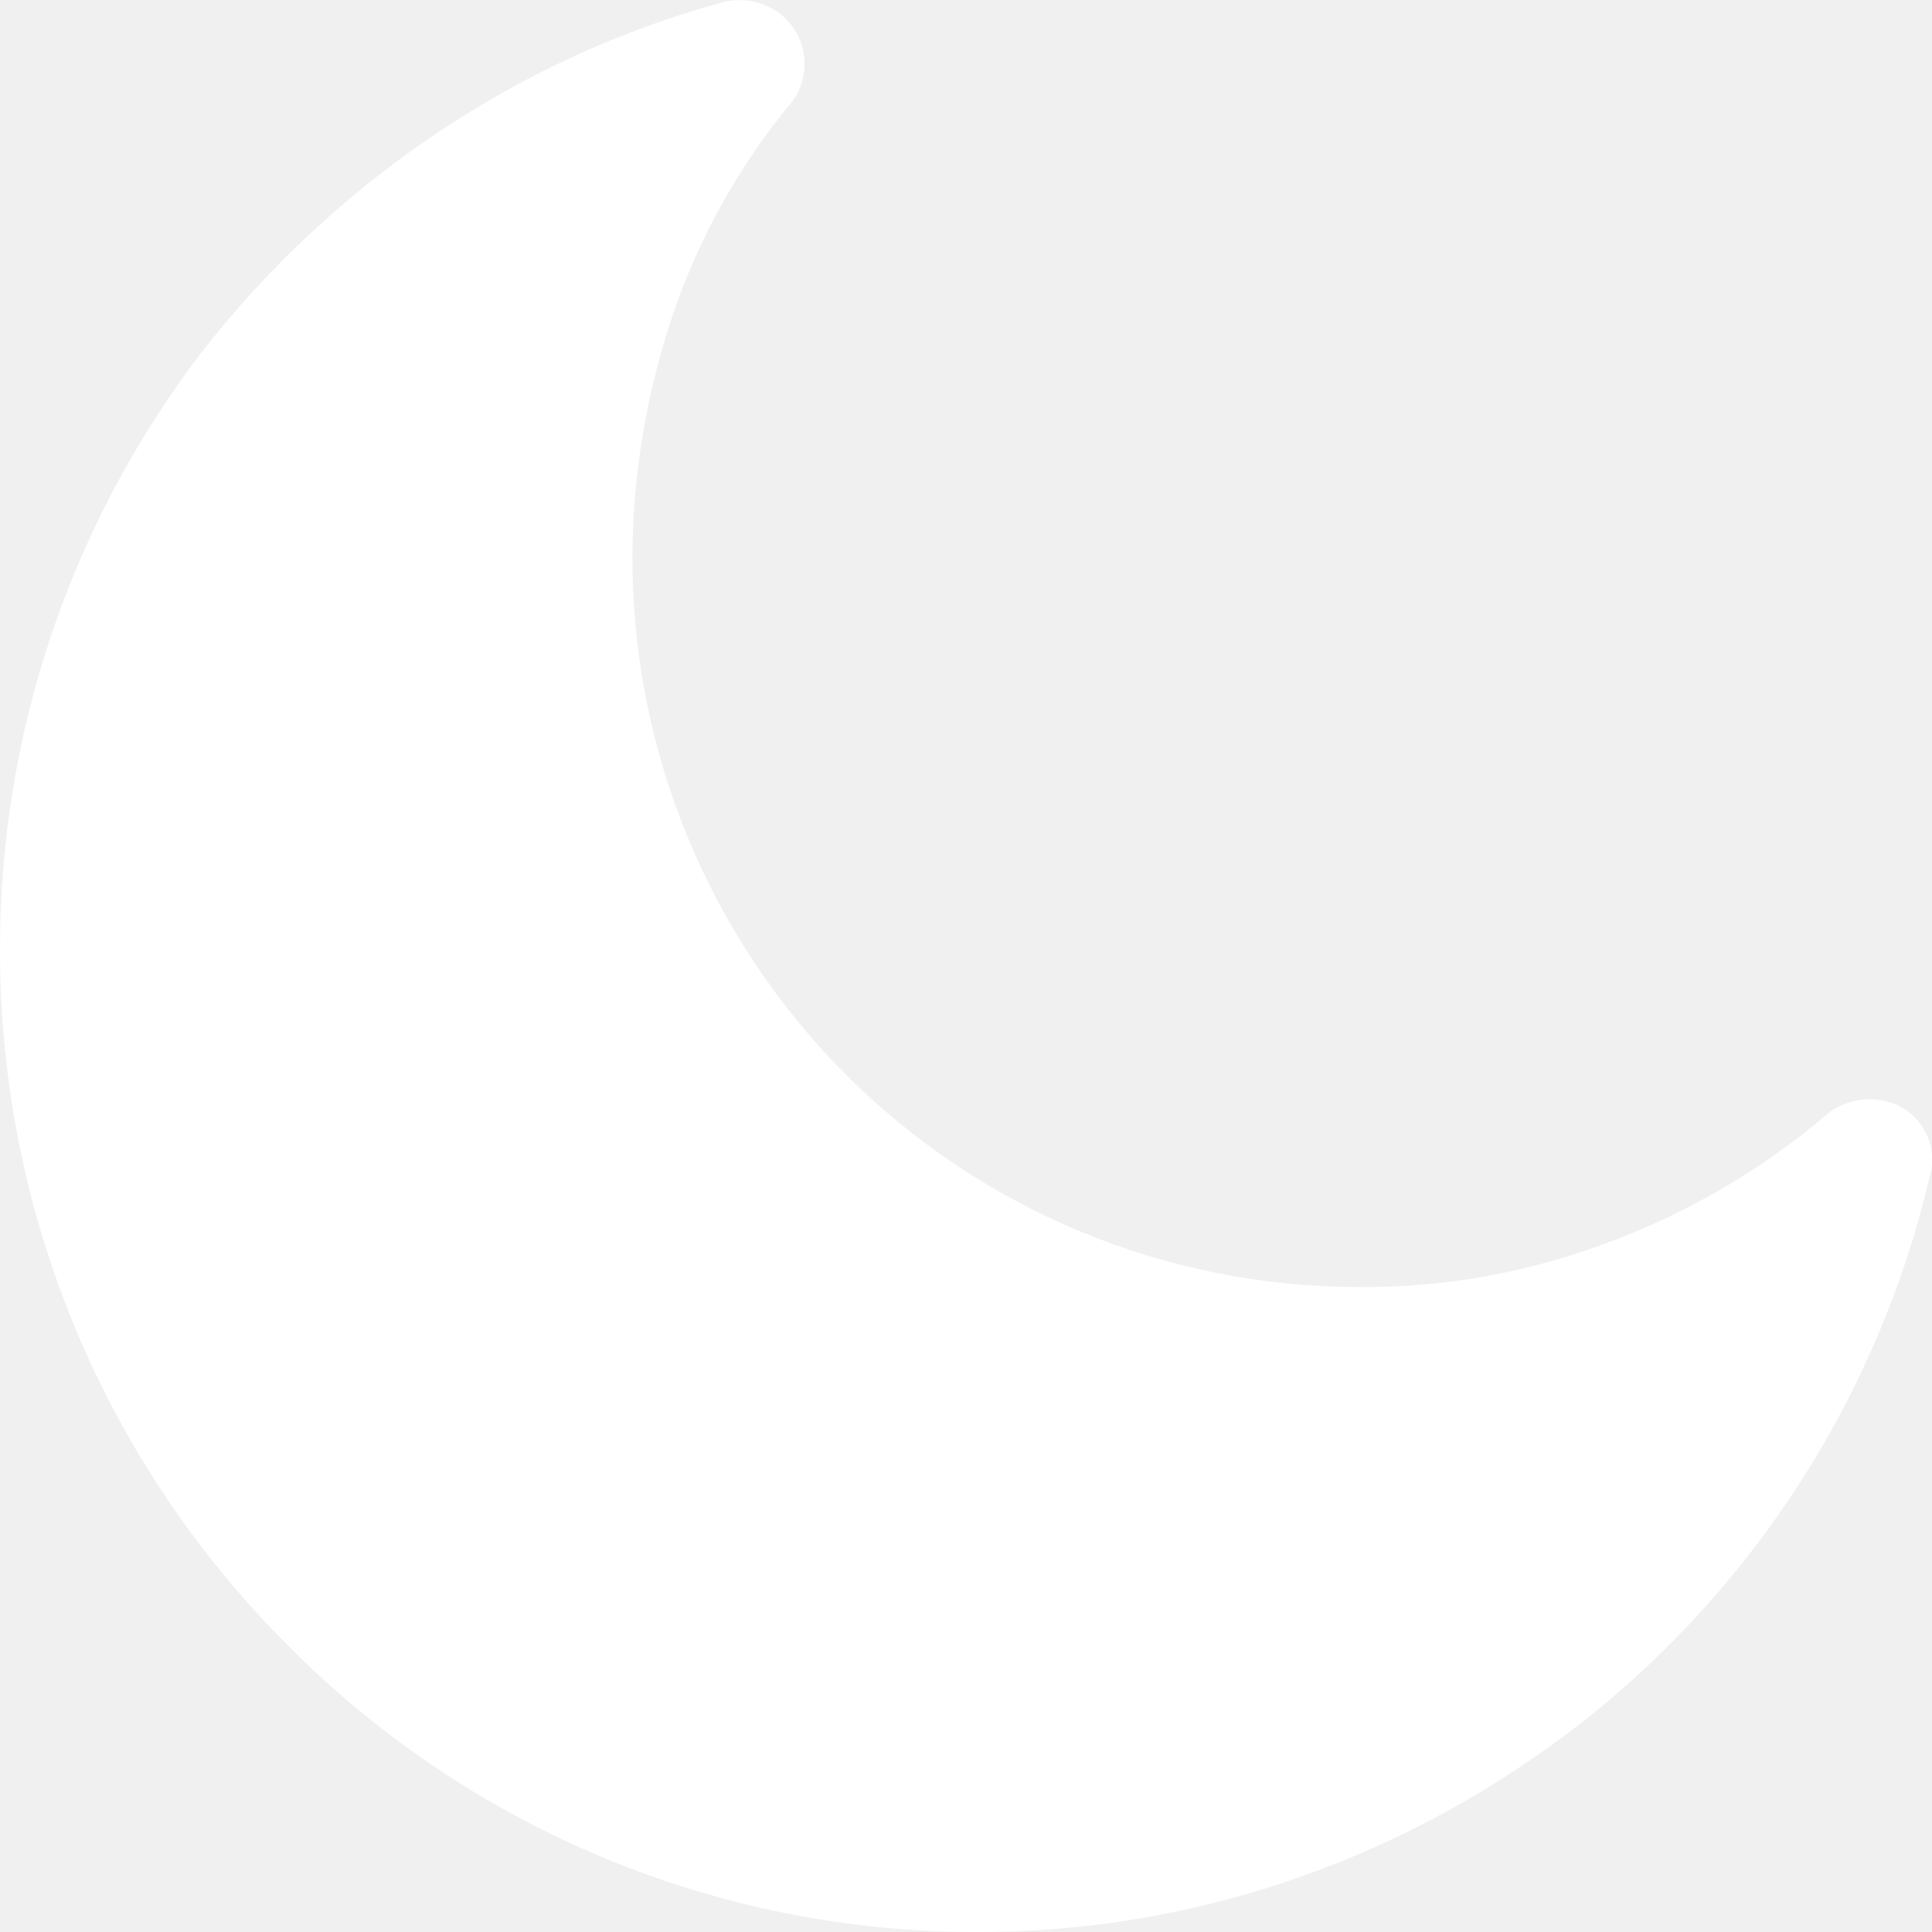
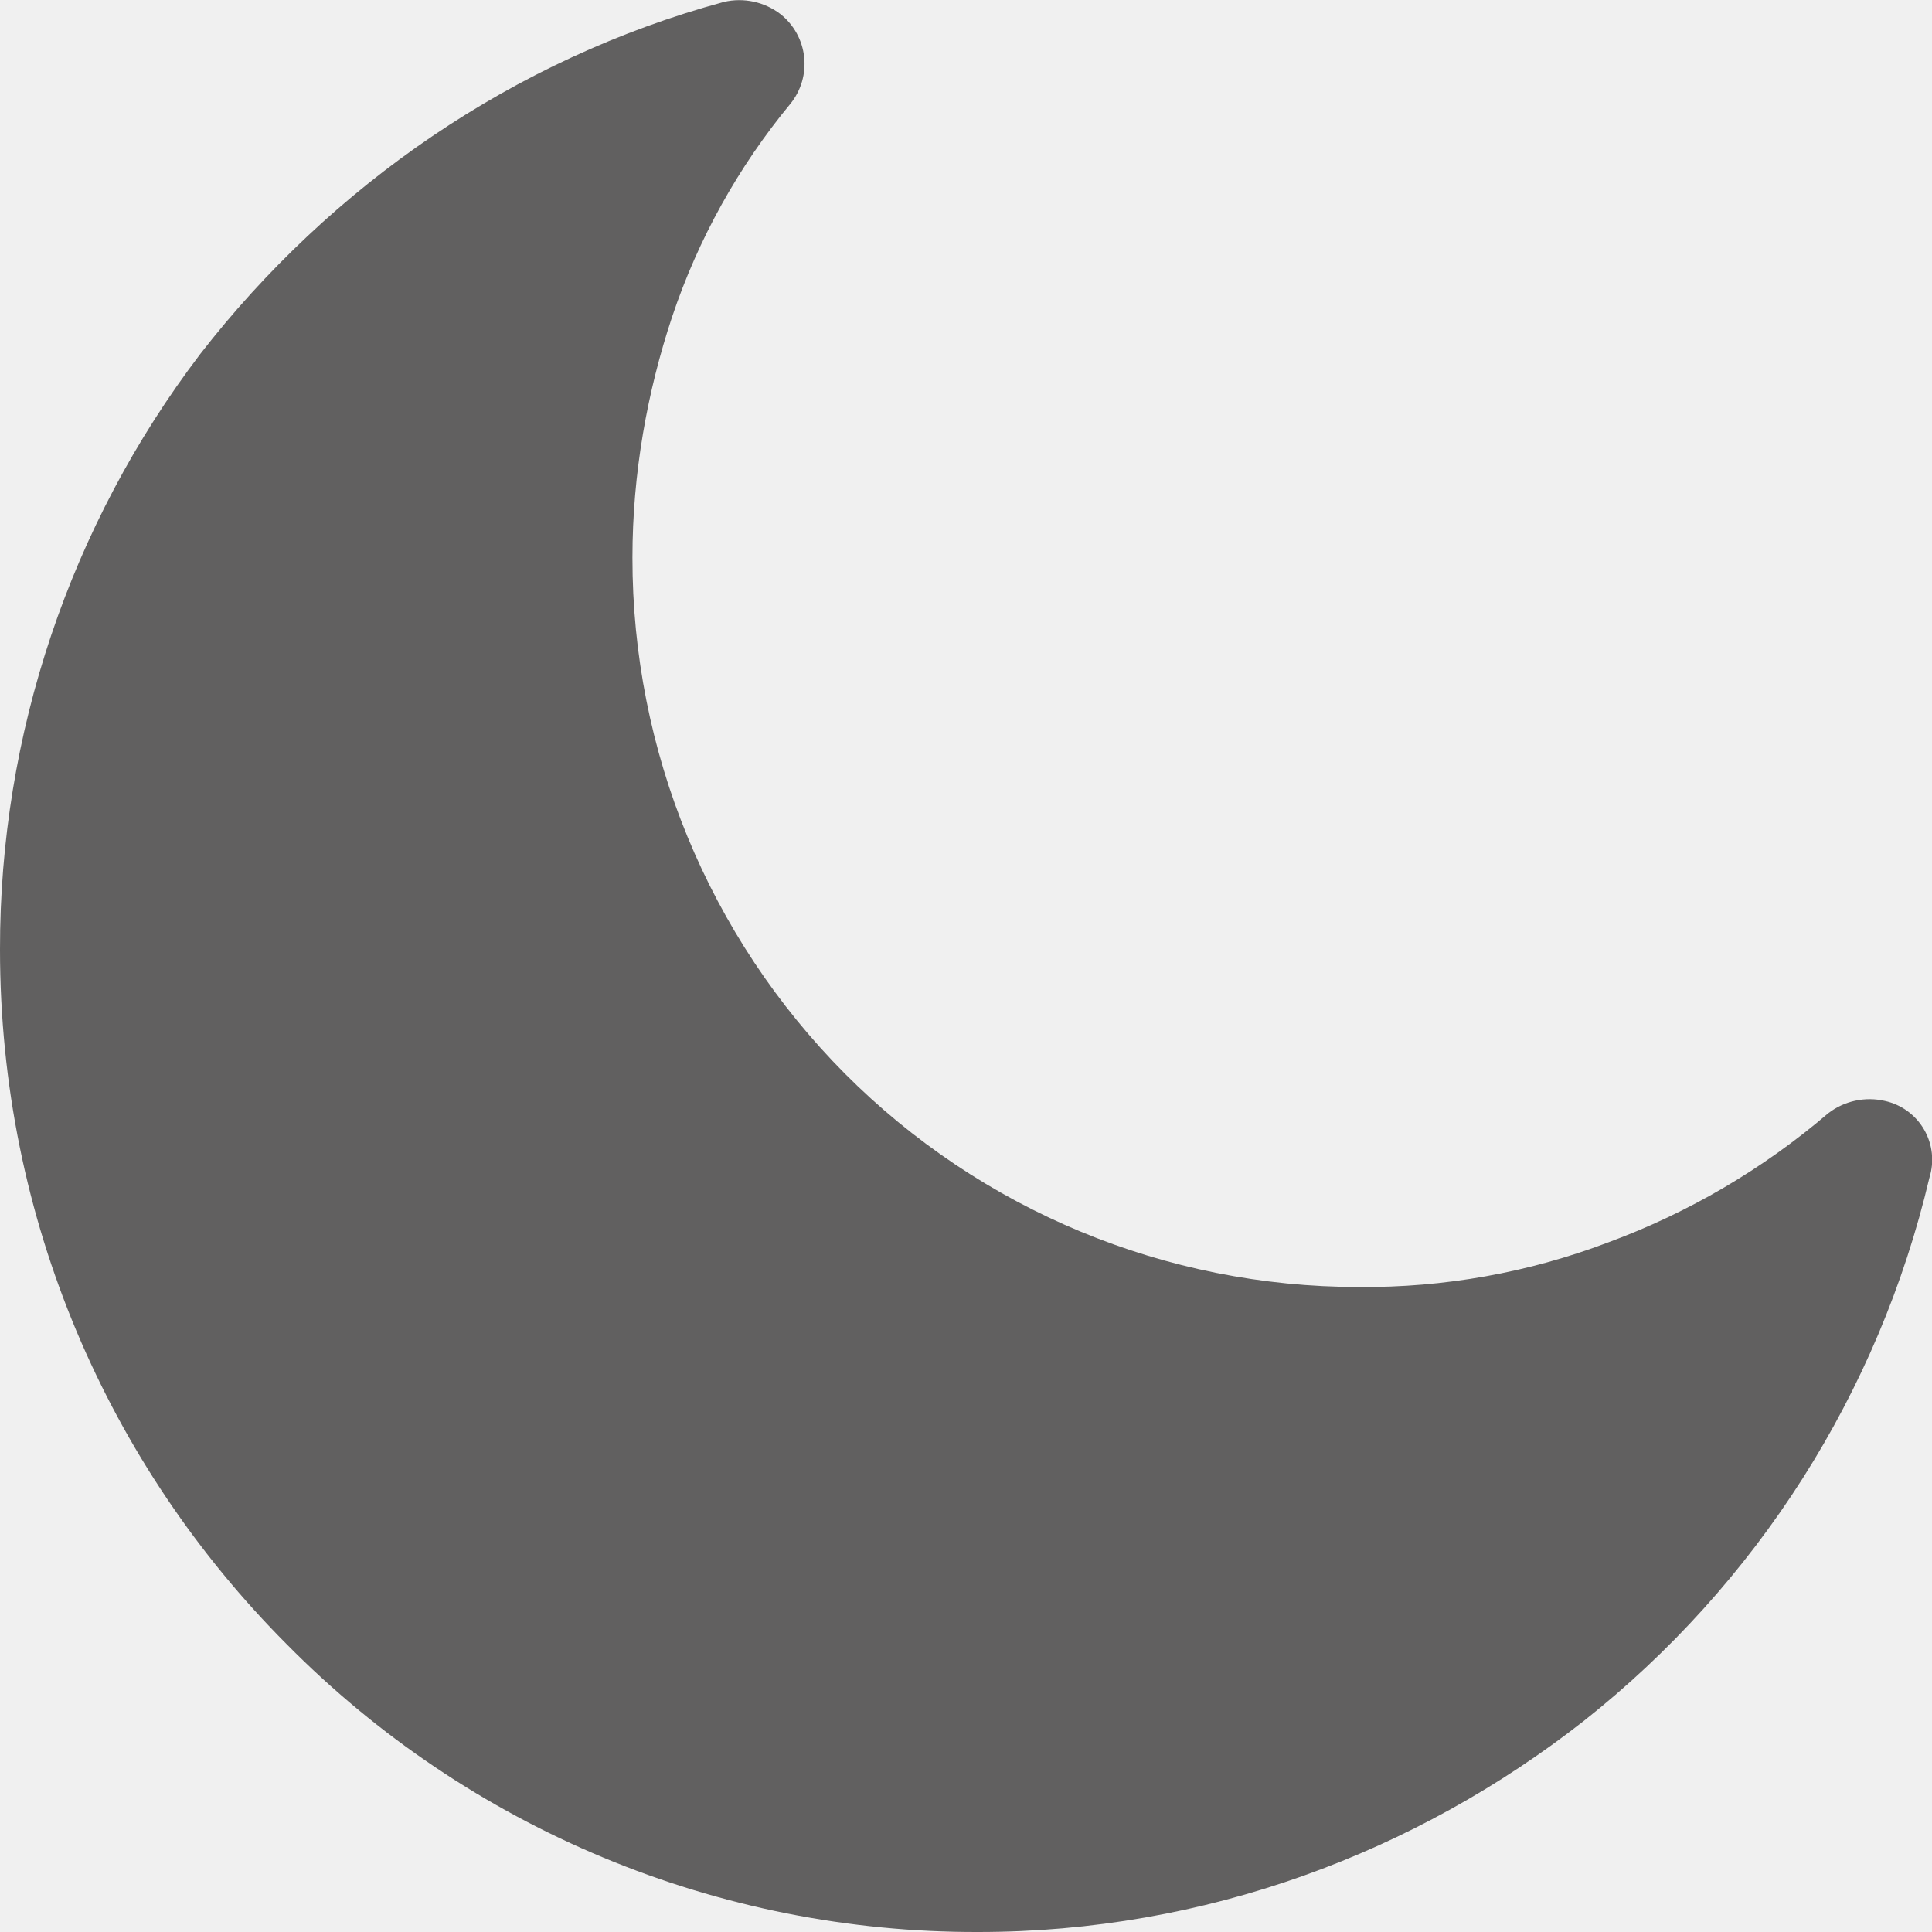
<svg xmlns="http://www.w3.org/2000/svg" width="20" height="20">
-   <path d="M19.513 11.397a.701.701 0 00-.588.128 7.496 7.496 0 01-2.276 1.336 7.101 7.101 0 01-2.583.462 7.505 7.505 0 01-5.32-2.209 7.568 7.568 0 01-2.199-5.342c0-.873.154-1.72.41-2.49a6.904 6.904 0 011.227-2.21.657.657 0 00-.102-.924.701.701 0 00-.589-.128C5.32.61 3.427 1.92 2.072 3.666A10.158 10.158 0 000 9.83c0 2.8 1.125 5.342 2.967 7.19a10.025 10.025 0 007.16 2.98c2.353 0 4.527-.822 6.266-2.183a10.13 10.13 0 003.58-5.624.623.623 0 00-.46-.796z" fill="#FFFFFF" fill-rule="nonzero" />
+   <path d="M19.513 11.397a.701.701 0 00-.588.128 7.496 7.496 0 01-2.276 1.336 7.101 7.101 0 01-2.583.462 7.505 7.505 0 01-5.32-2.209 7.568 7.568 0 01-2.199-5.342c0-.873.154-1.72.41-2.49a6.904 6.904 0 011.227-2.21.657.657 0 00-.102-.924.701.701 0 00-.589-.128C5.32.61 3.427 1.92 2.072 3.666A10.158 10.158 0 000 9.83c0 2.8 1.125 5.342 2.967 7.19a10.025 10.025 0 007.16 2.98c2.353 0 4.527-.822 6.266-2.183a10.13 10.13 0 003.58-5.624.623.623 0 00-.46-.796z" fill="#616060" fill-rule="nonzero" />
</svg>
